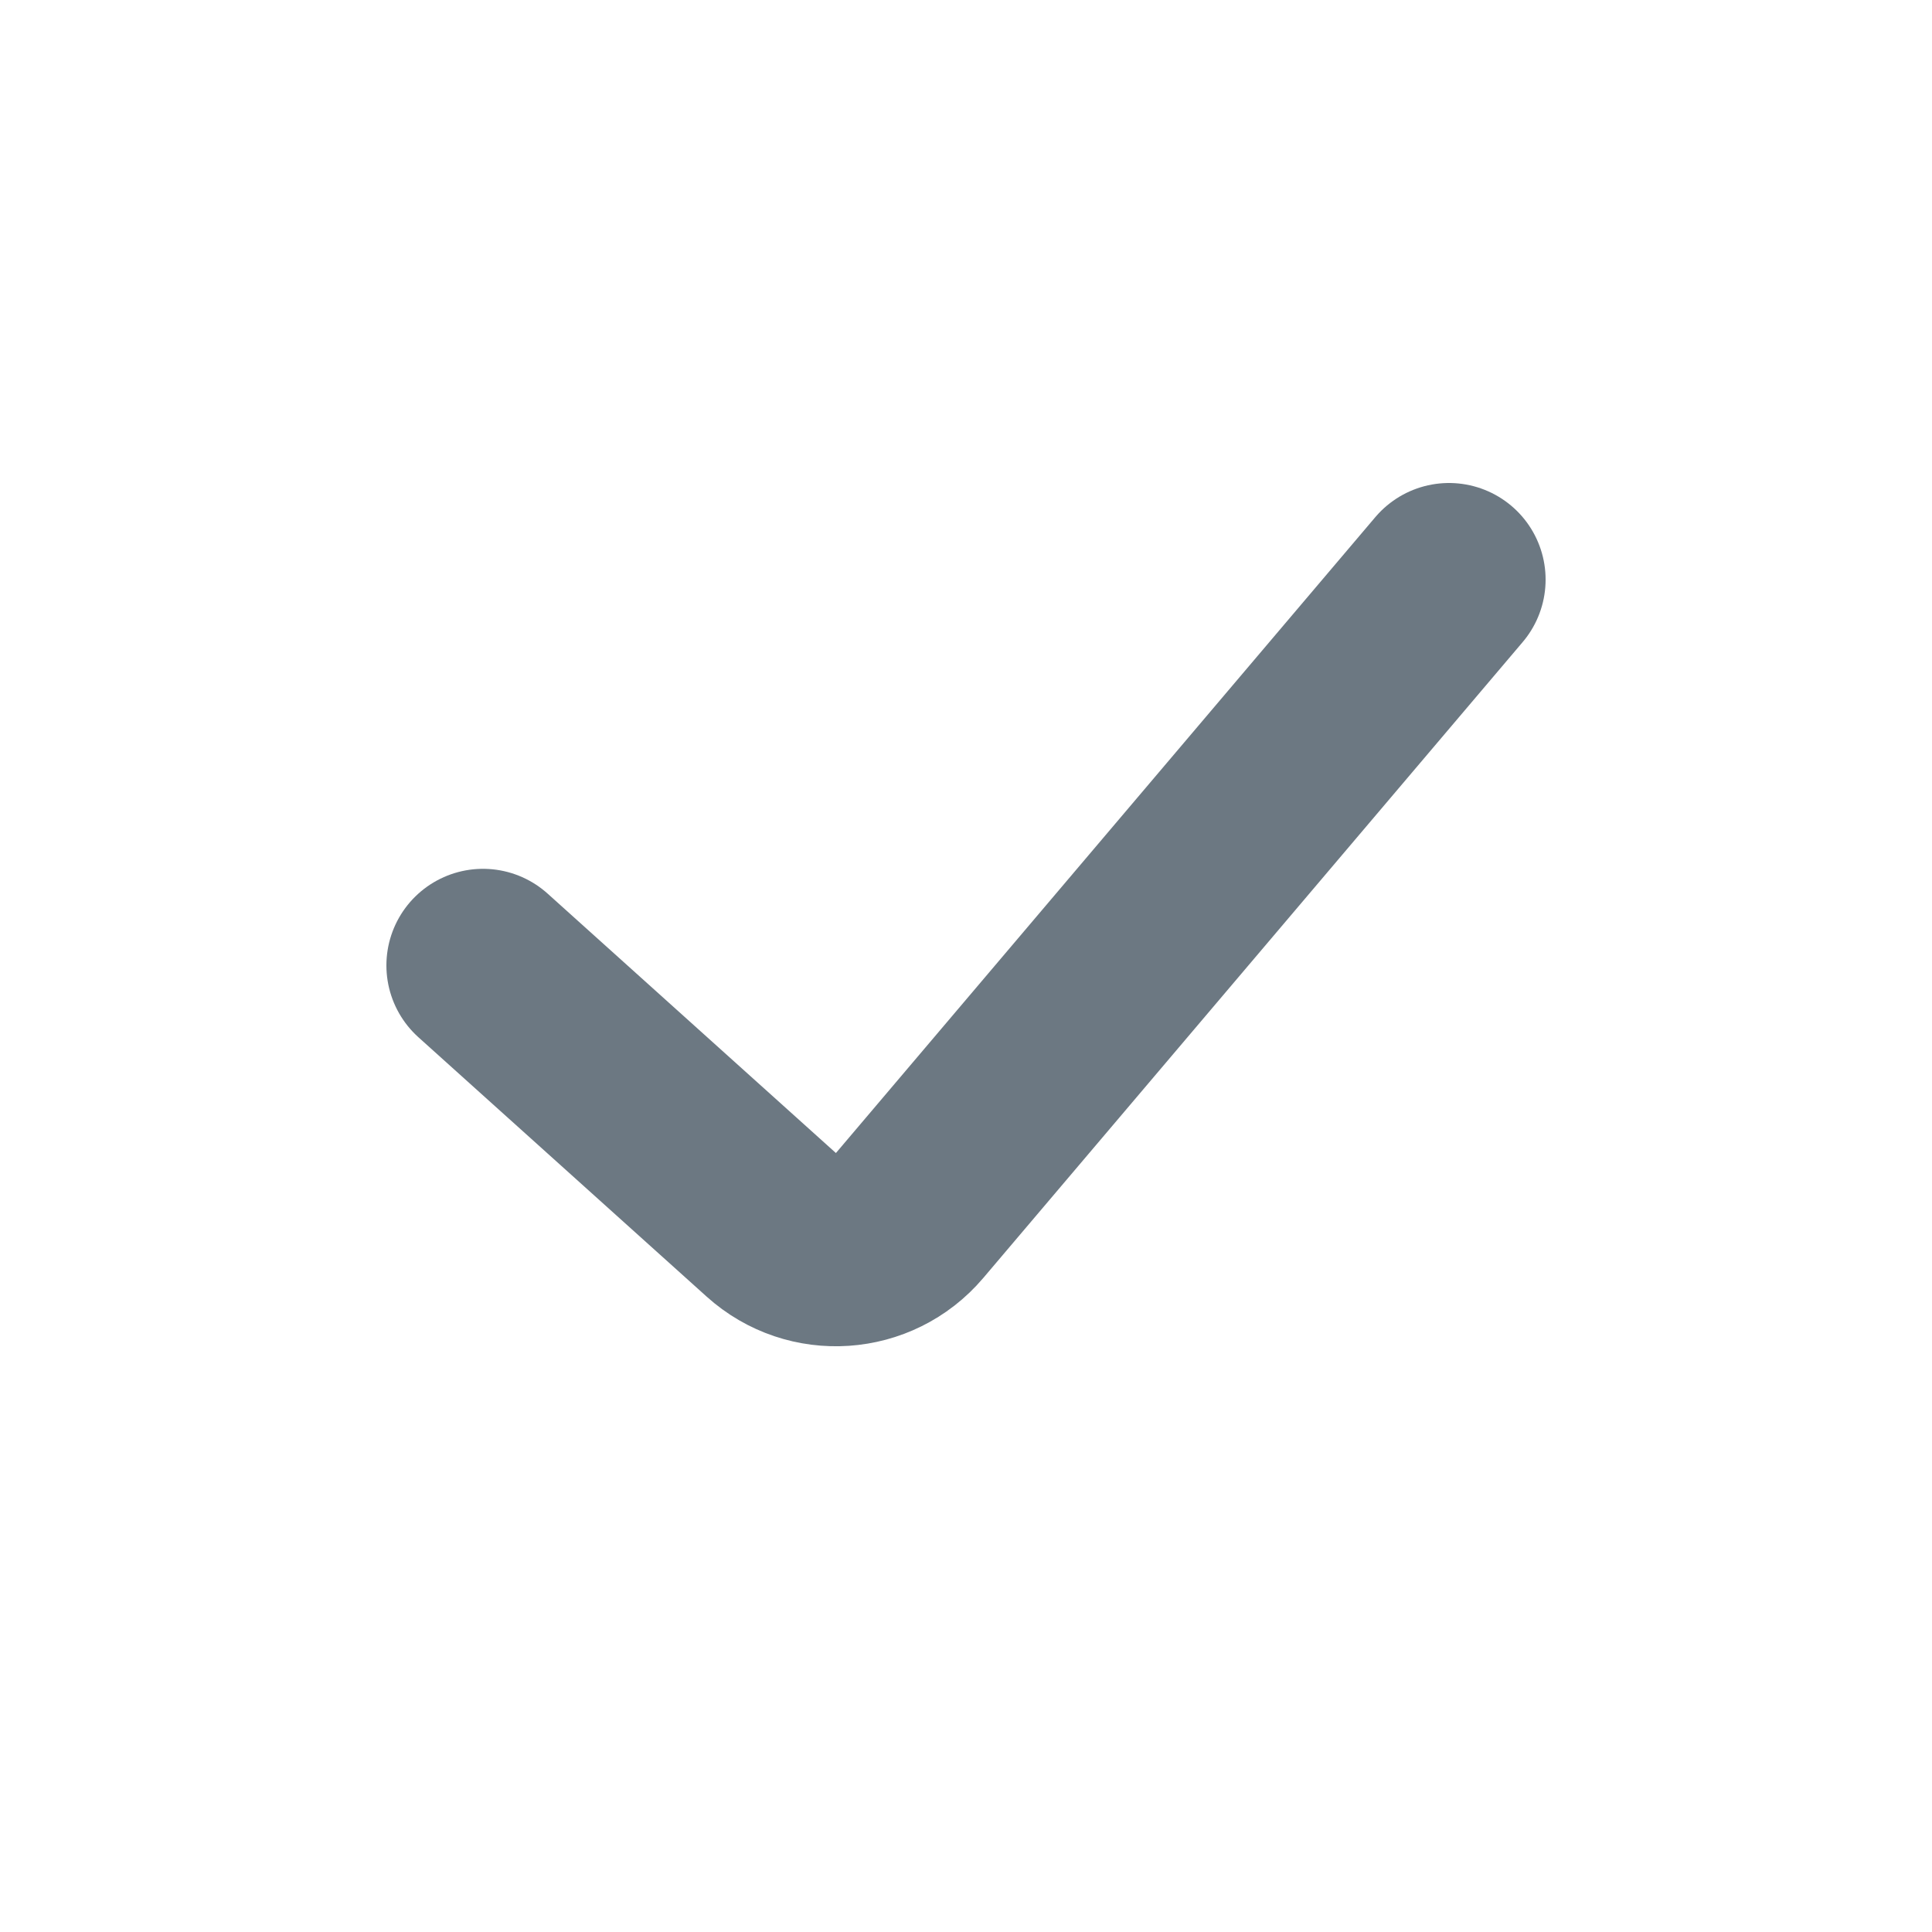
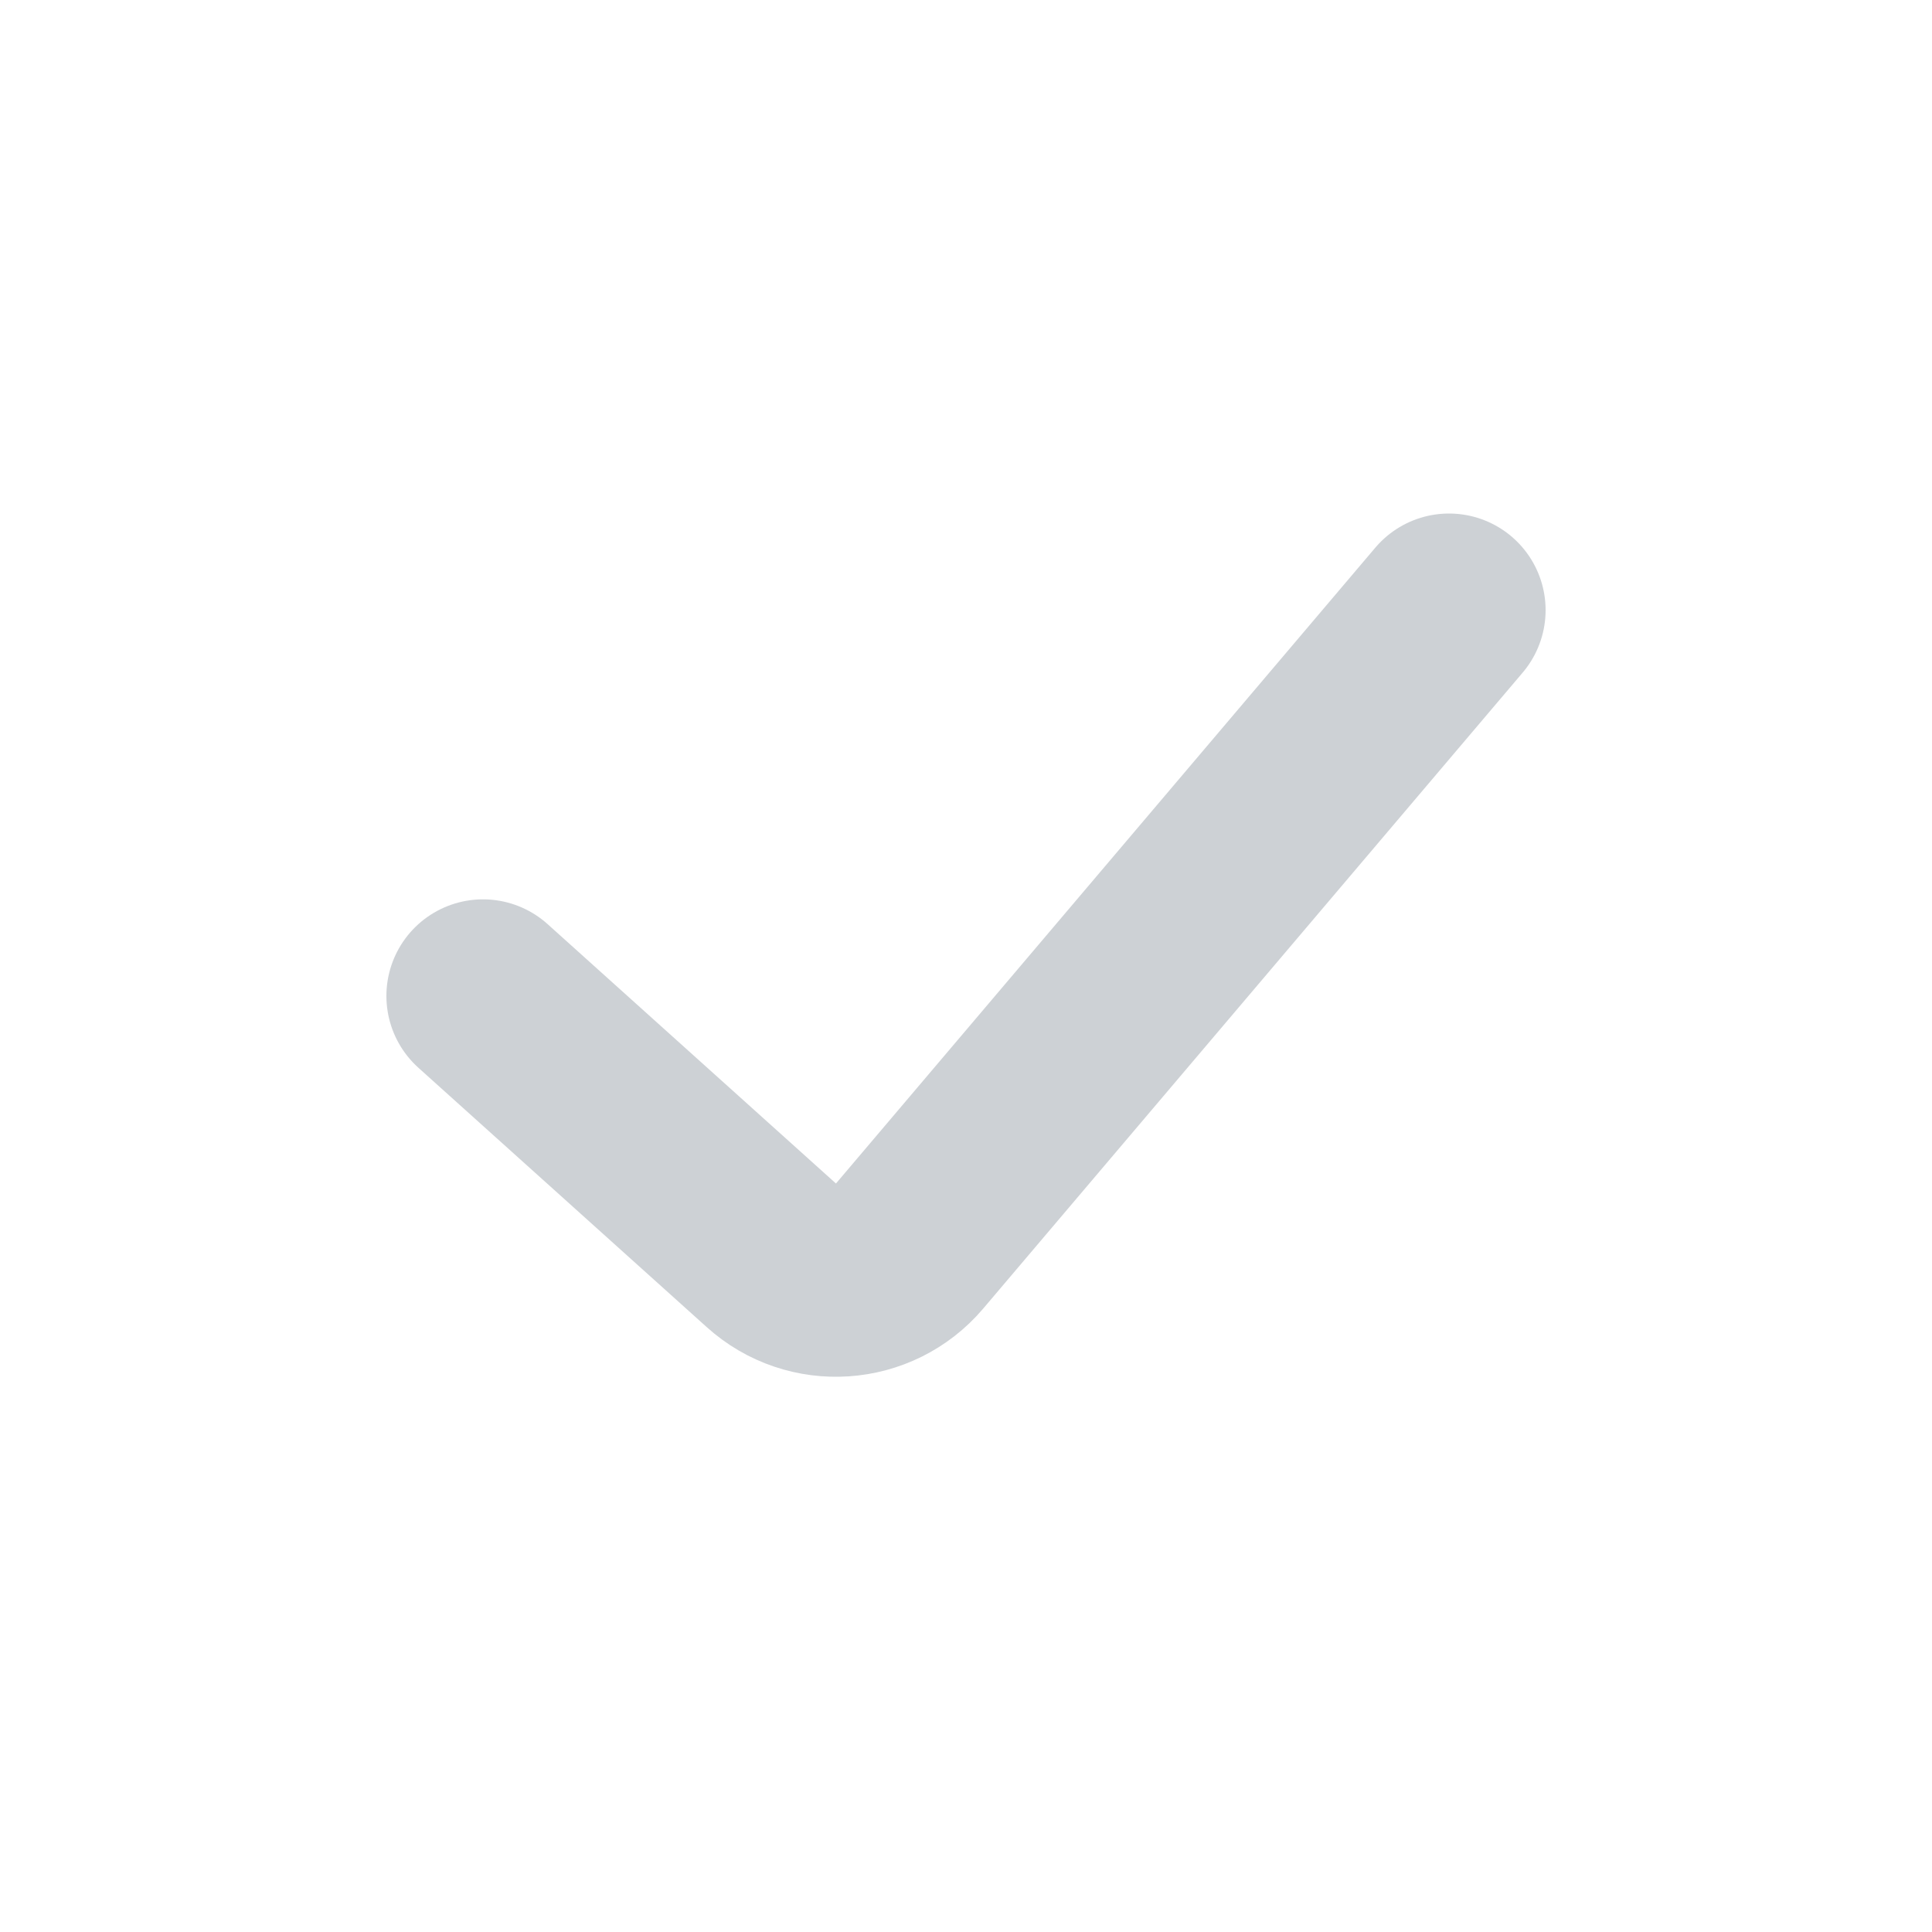
<svg xmlns="http://www.w3.org/2000/svg" width="20" height="20" viewBox="0 0 20 20" fill="none">
-   <g id="check_small_20_off">
-     <path id="Vector 23" d="M5 9.994L7.985 12.68C8.404 13.057 9.051 13.013 9.416 12.583L15 6" stroke="#6C7882" stroke-width="2" stroke-linecap="round" />
-   </g>
+   <path d="M5 10.31L7.985 12.995C8.404 13.373 9.051 13.329 9.416 12.899L15 6.316" stroke="#CDD1D5" stroke-width="2" stroke-linecap="round" />
</svg>
